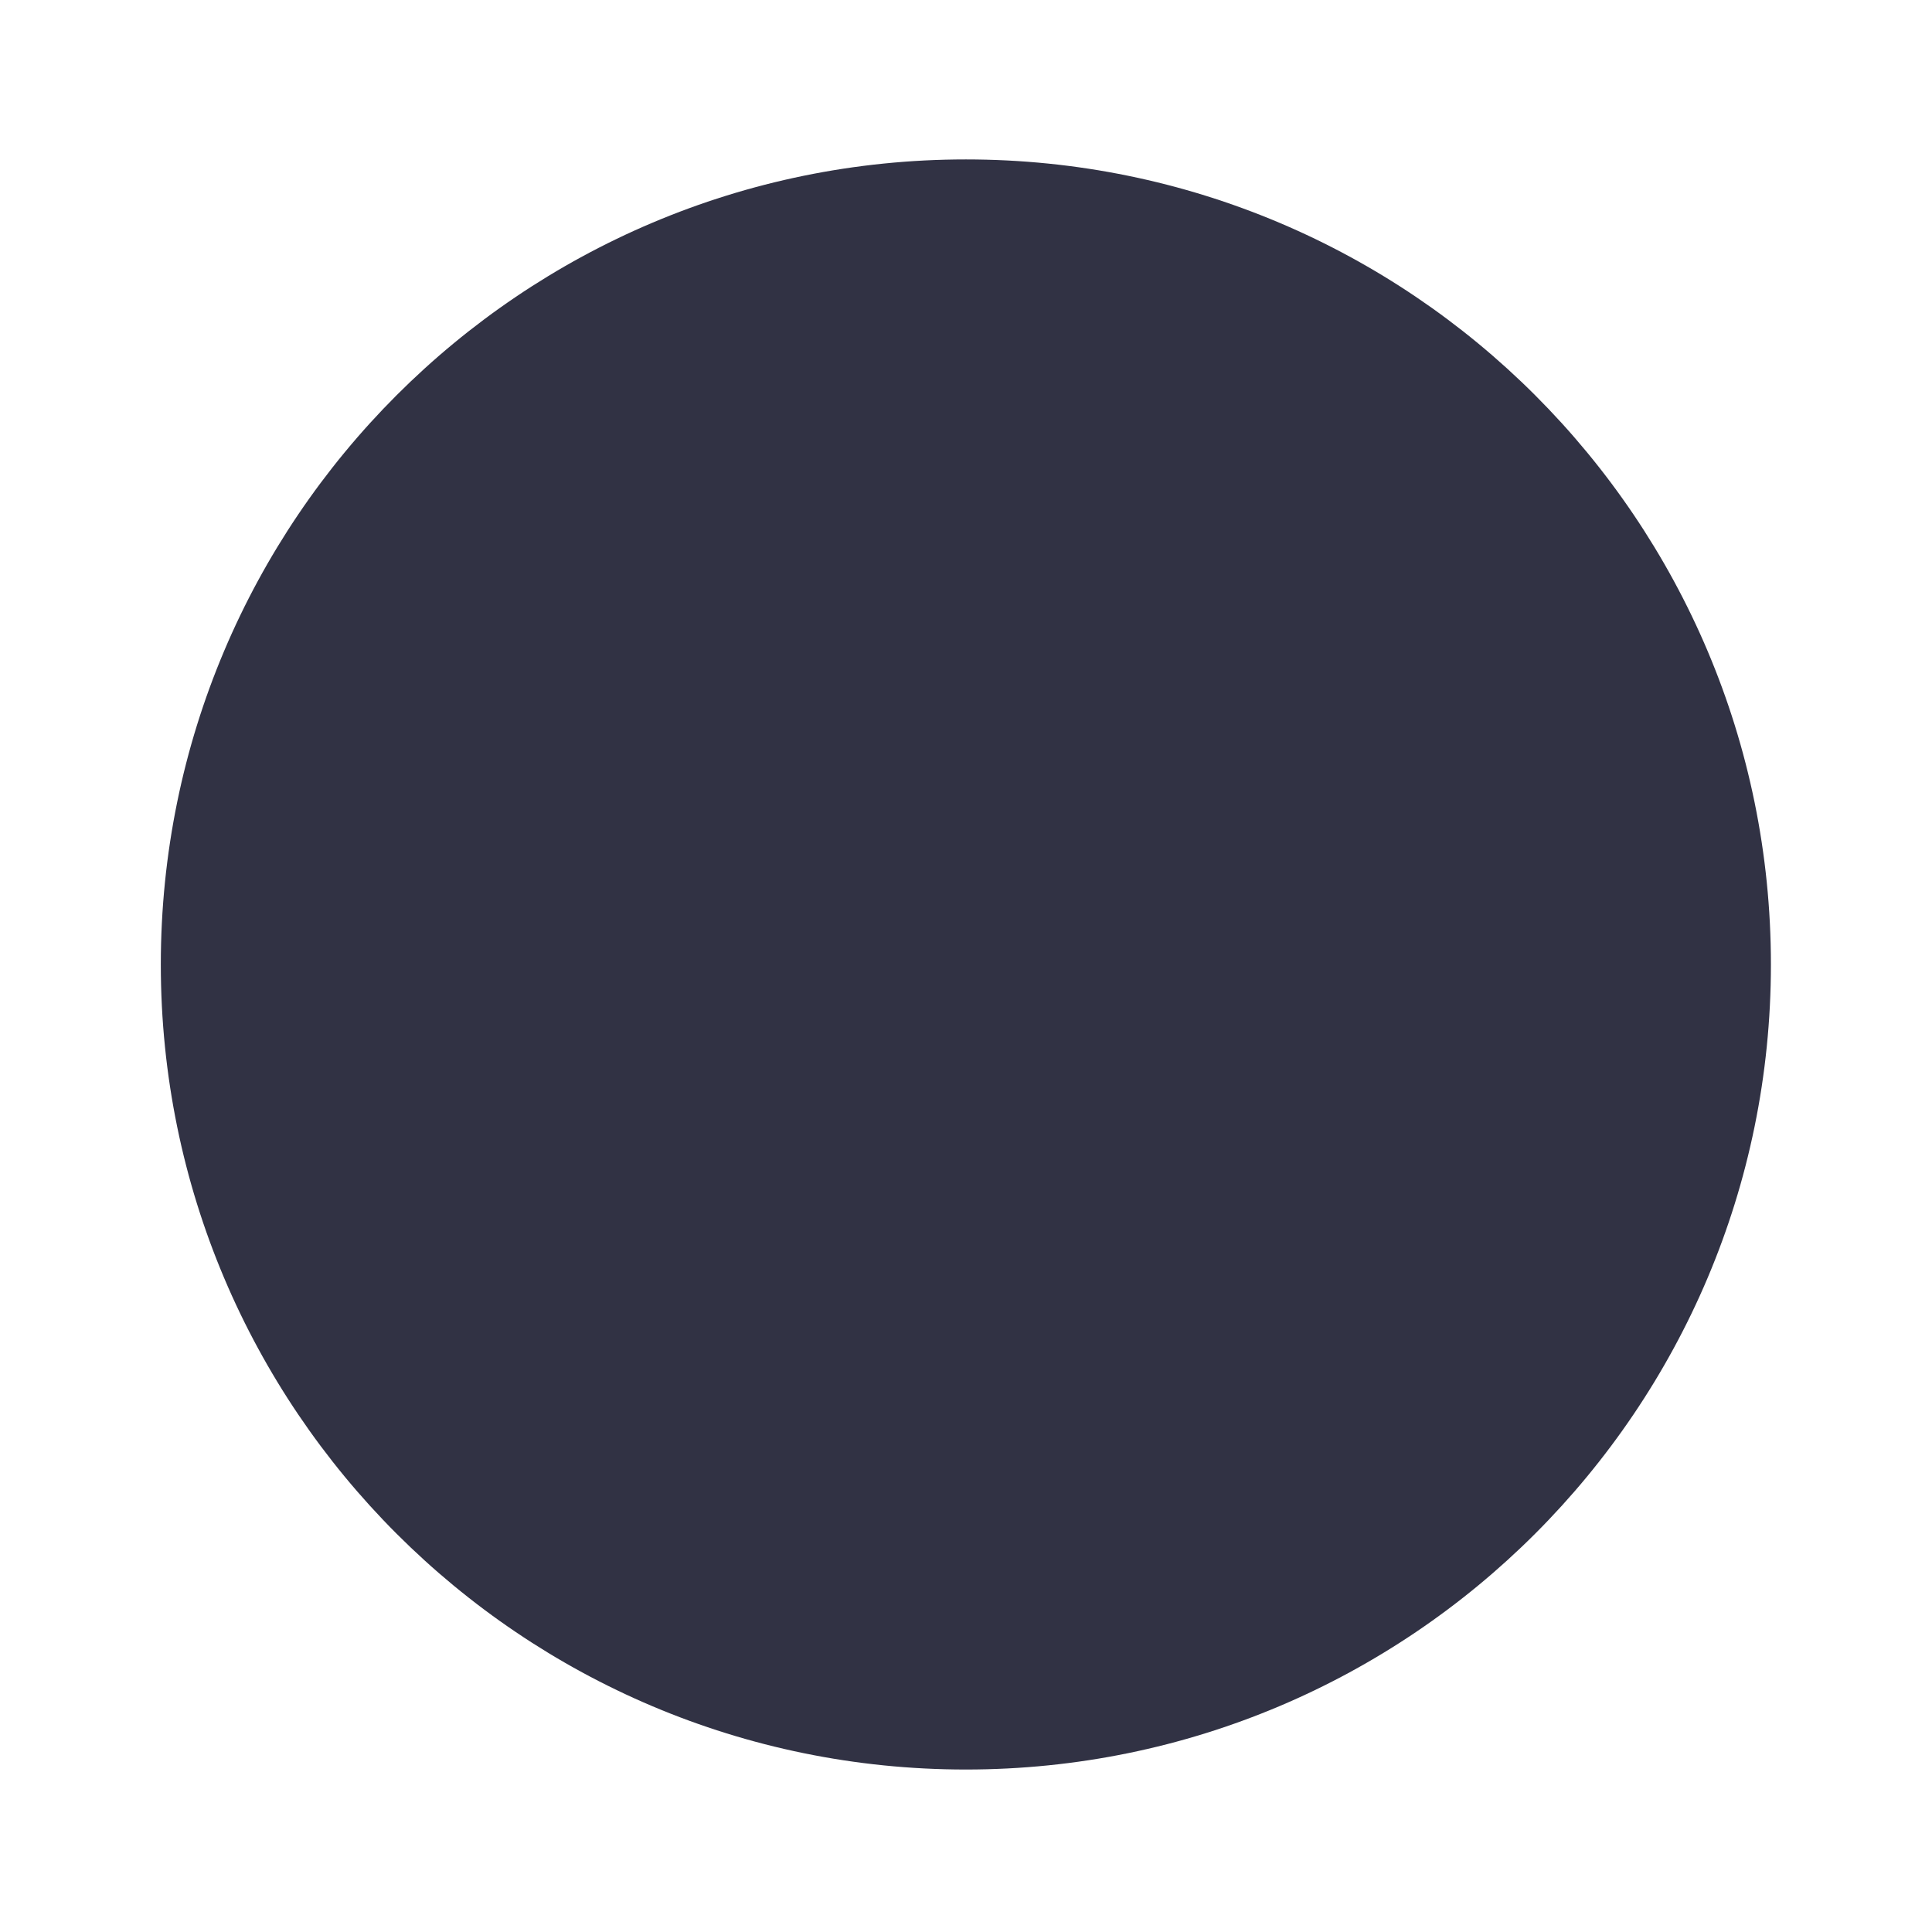
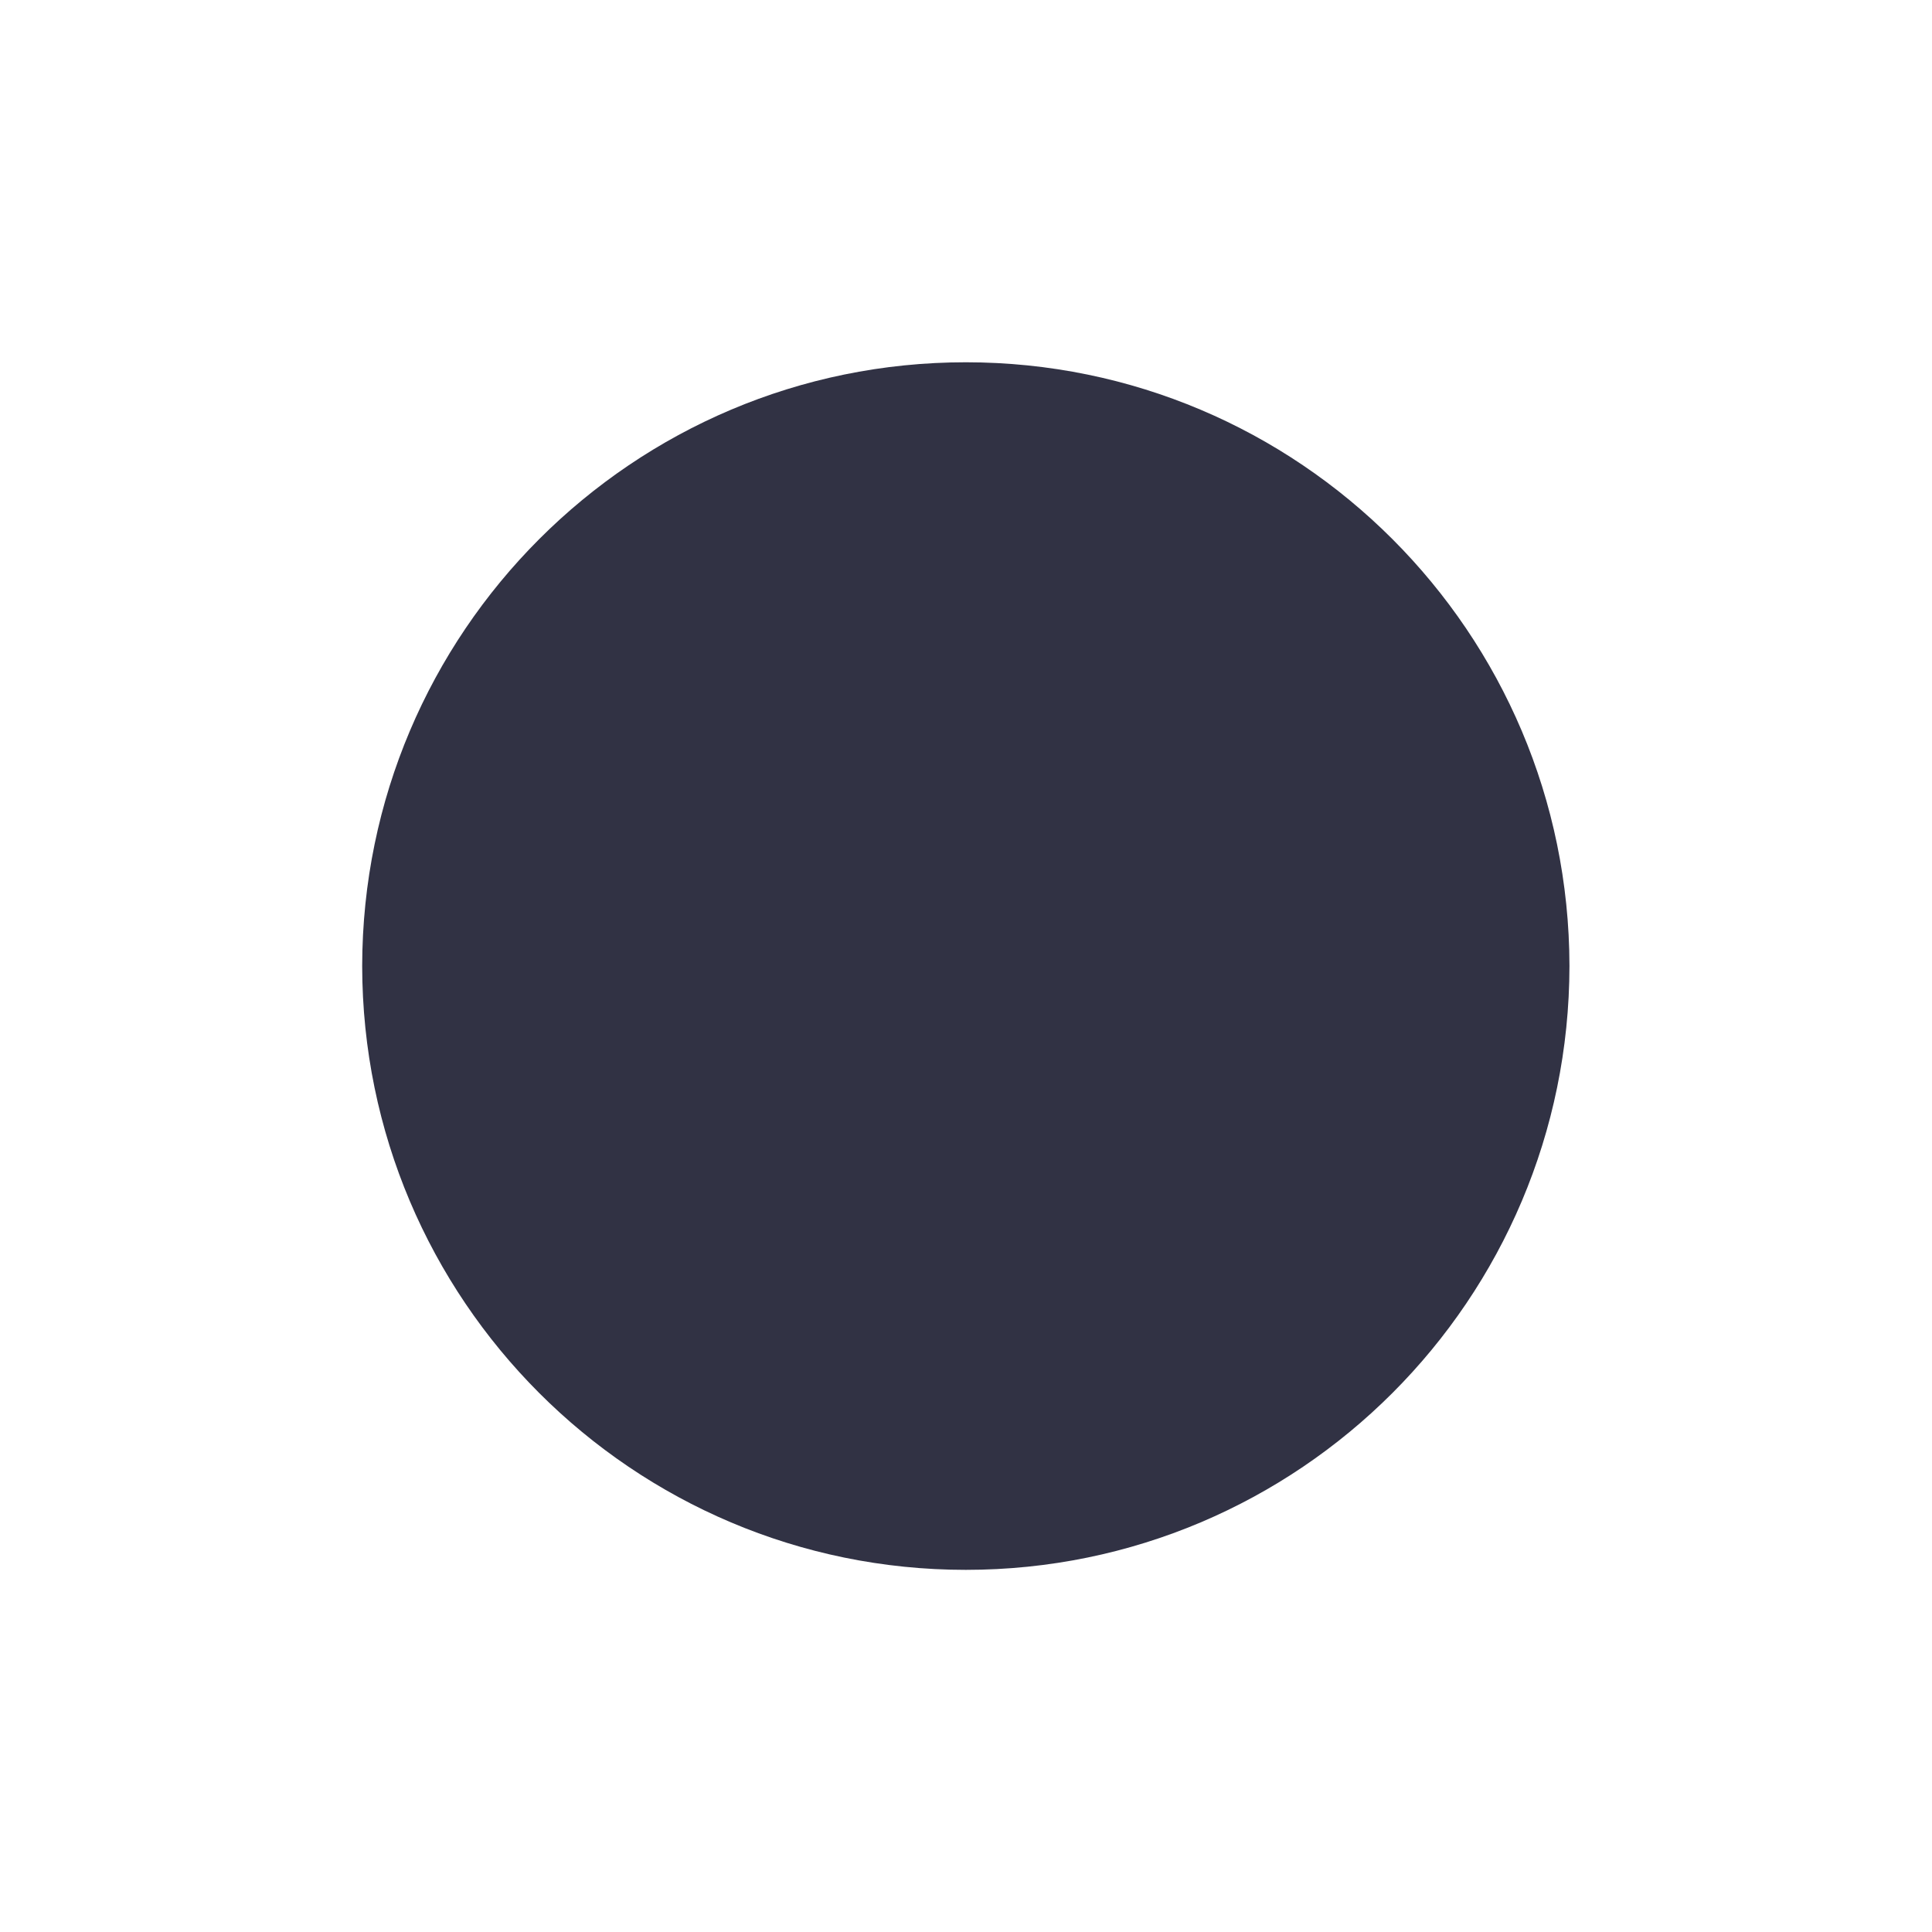
<svg xmlns="http://www.w3.org/2000/svg" width="24" height="24" version="1.1" viewBox="0 0 6.35 6.35">
-   <g transform="translate(.26456 -290.92)">
-     <path d="m5.556 294.09a2.646 2.646 0 0 1-2.646 2.646 2.646 2.646 0 0 1-2.646-2.646 2.646 2.646 0 0 1 2.646-2.646 2.646 2.646 0 0 1 2.646 2.646z" fill="#313244" stroke-width=".661" />
+   <g transform="translate(1.0054,-290.1743)">
+     <path d="m 0.185,293.349 a 1.984,1.987 0 0 1 1.984,-1.984 1.984,1.987 0 0 1 1.984,1.984 1.984,1.987 0 0 1 -1.984,1.985 1.984,1.987 0 0 1 -1.984,-1.985 z" fill="#313244" stroke-width=".661" />
  </g>
</svg>
